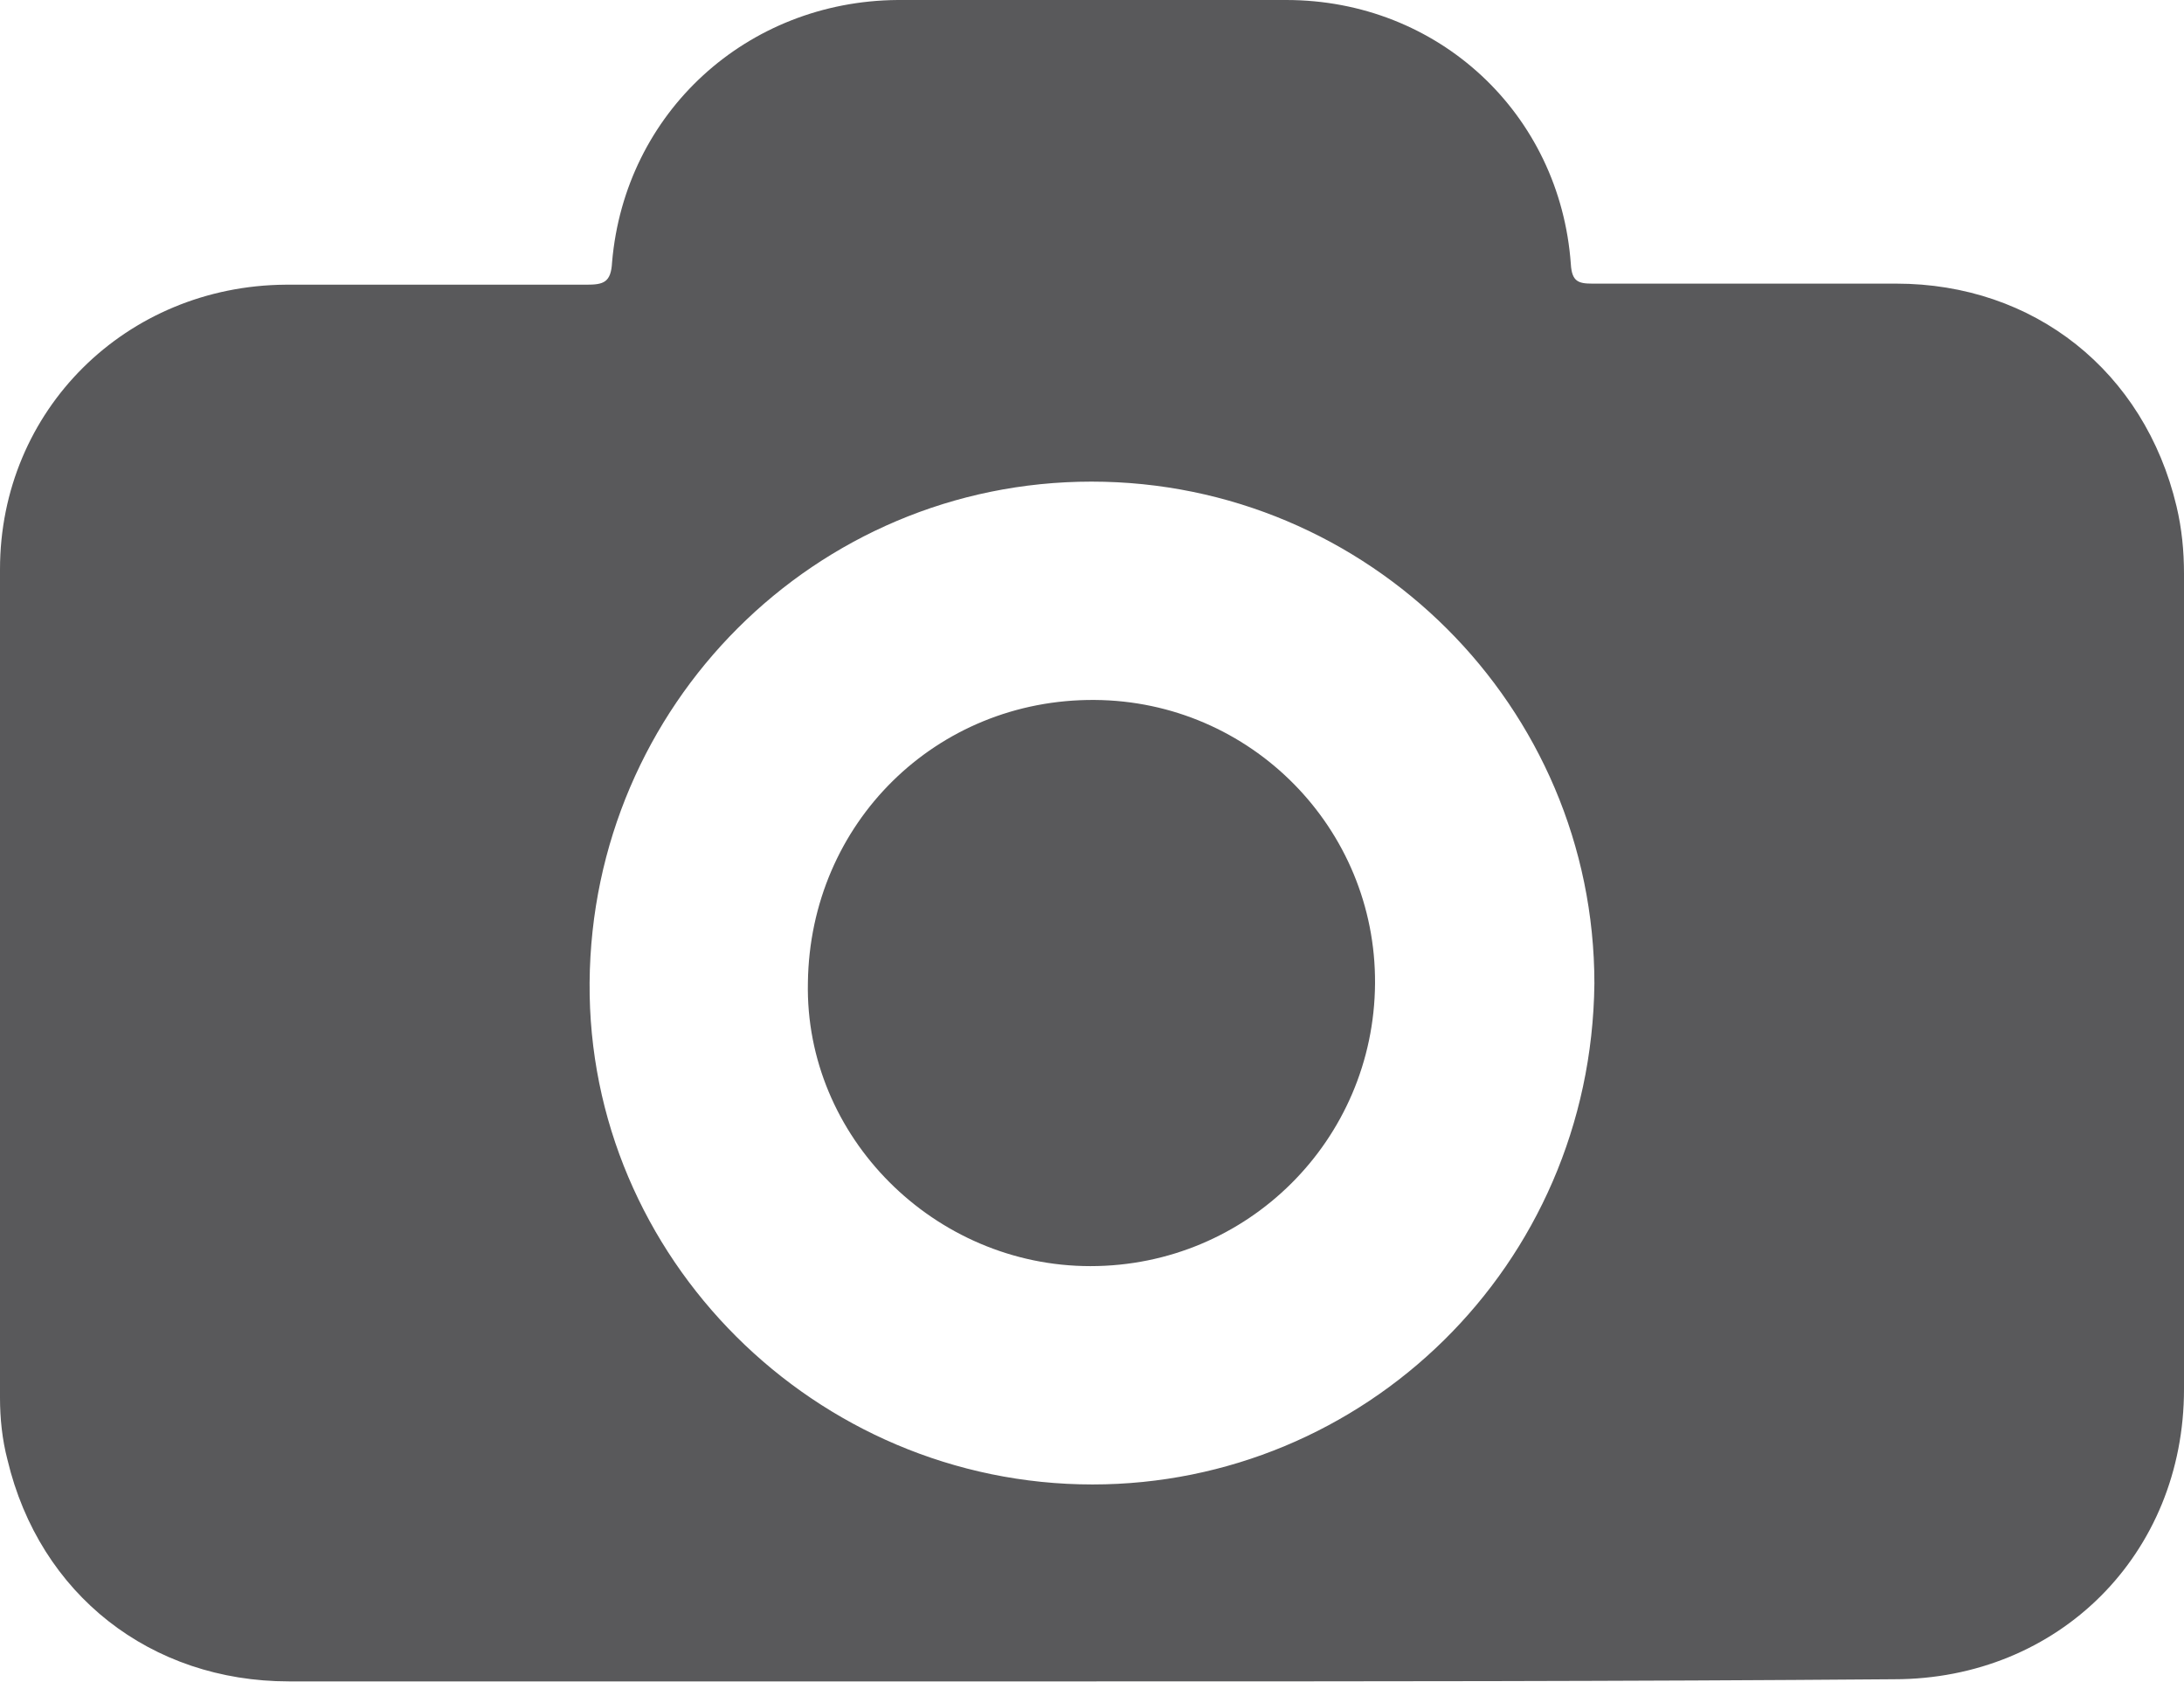
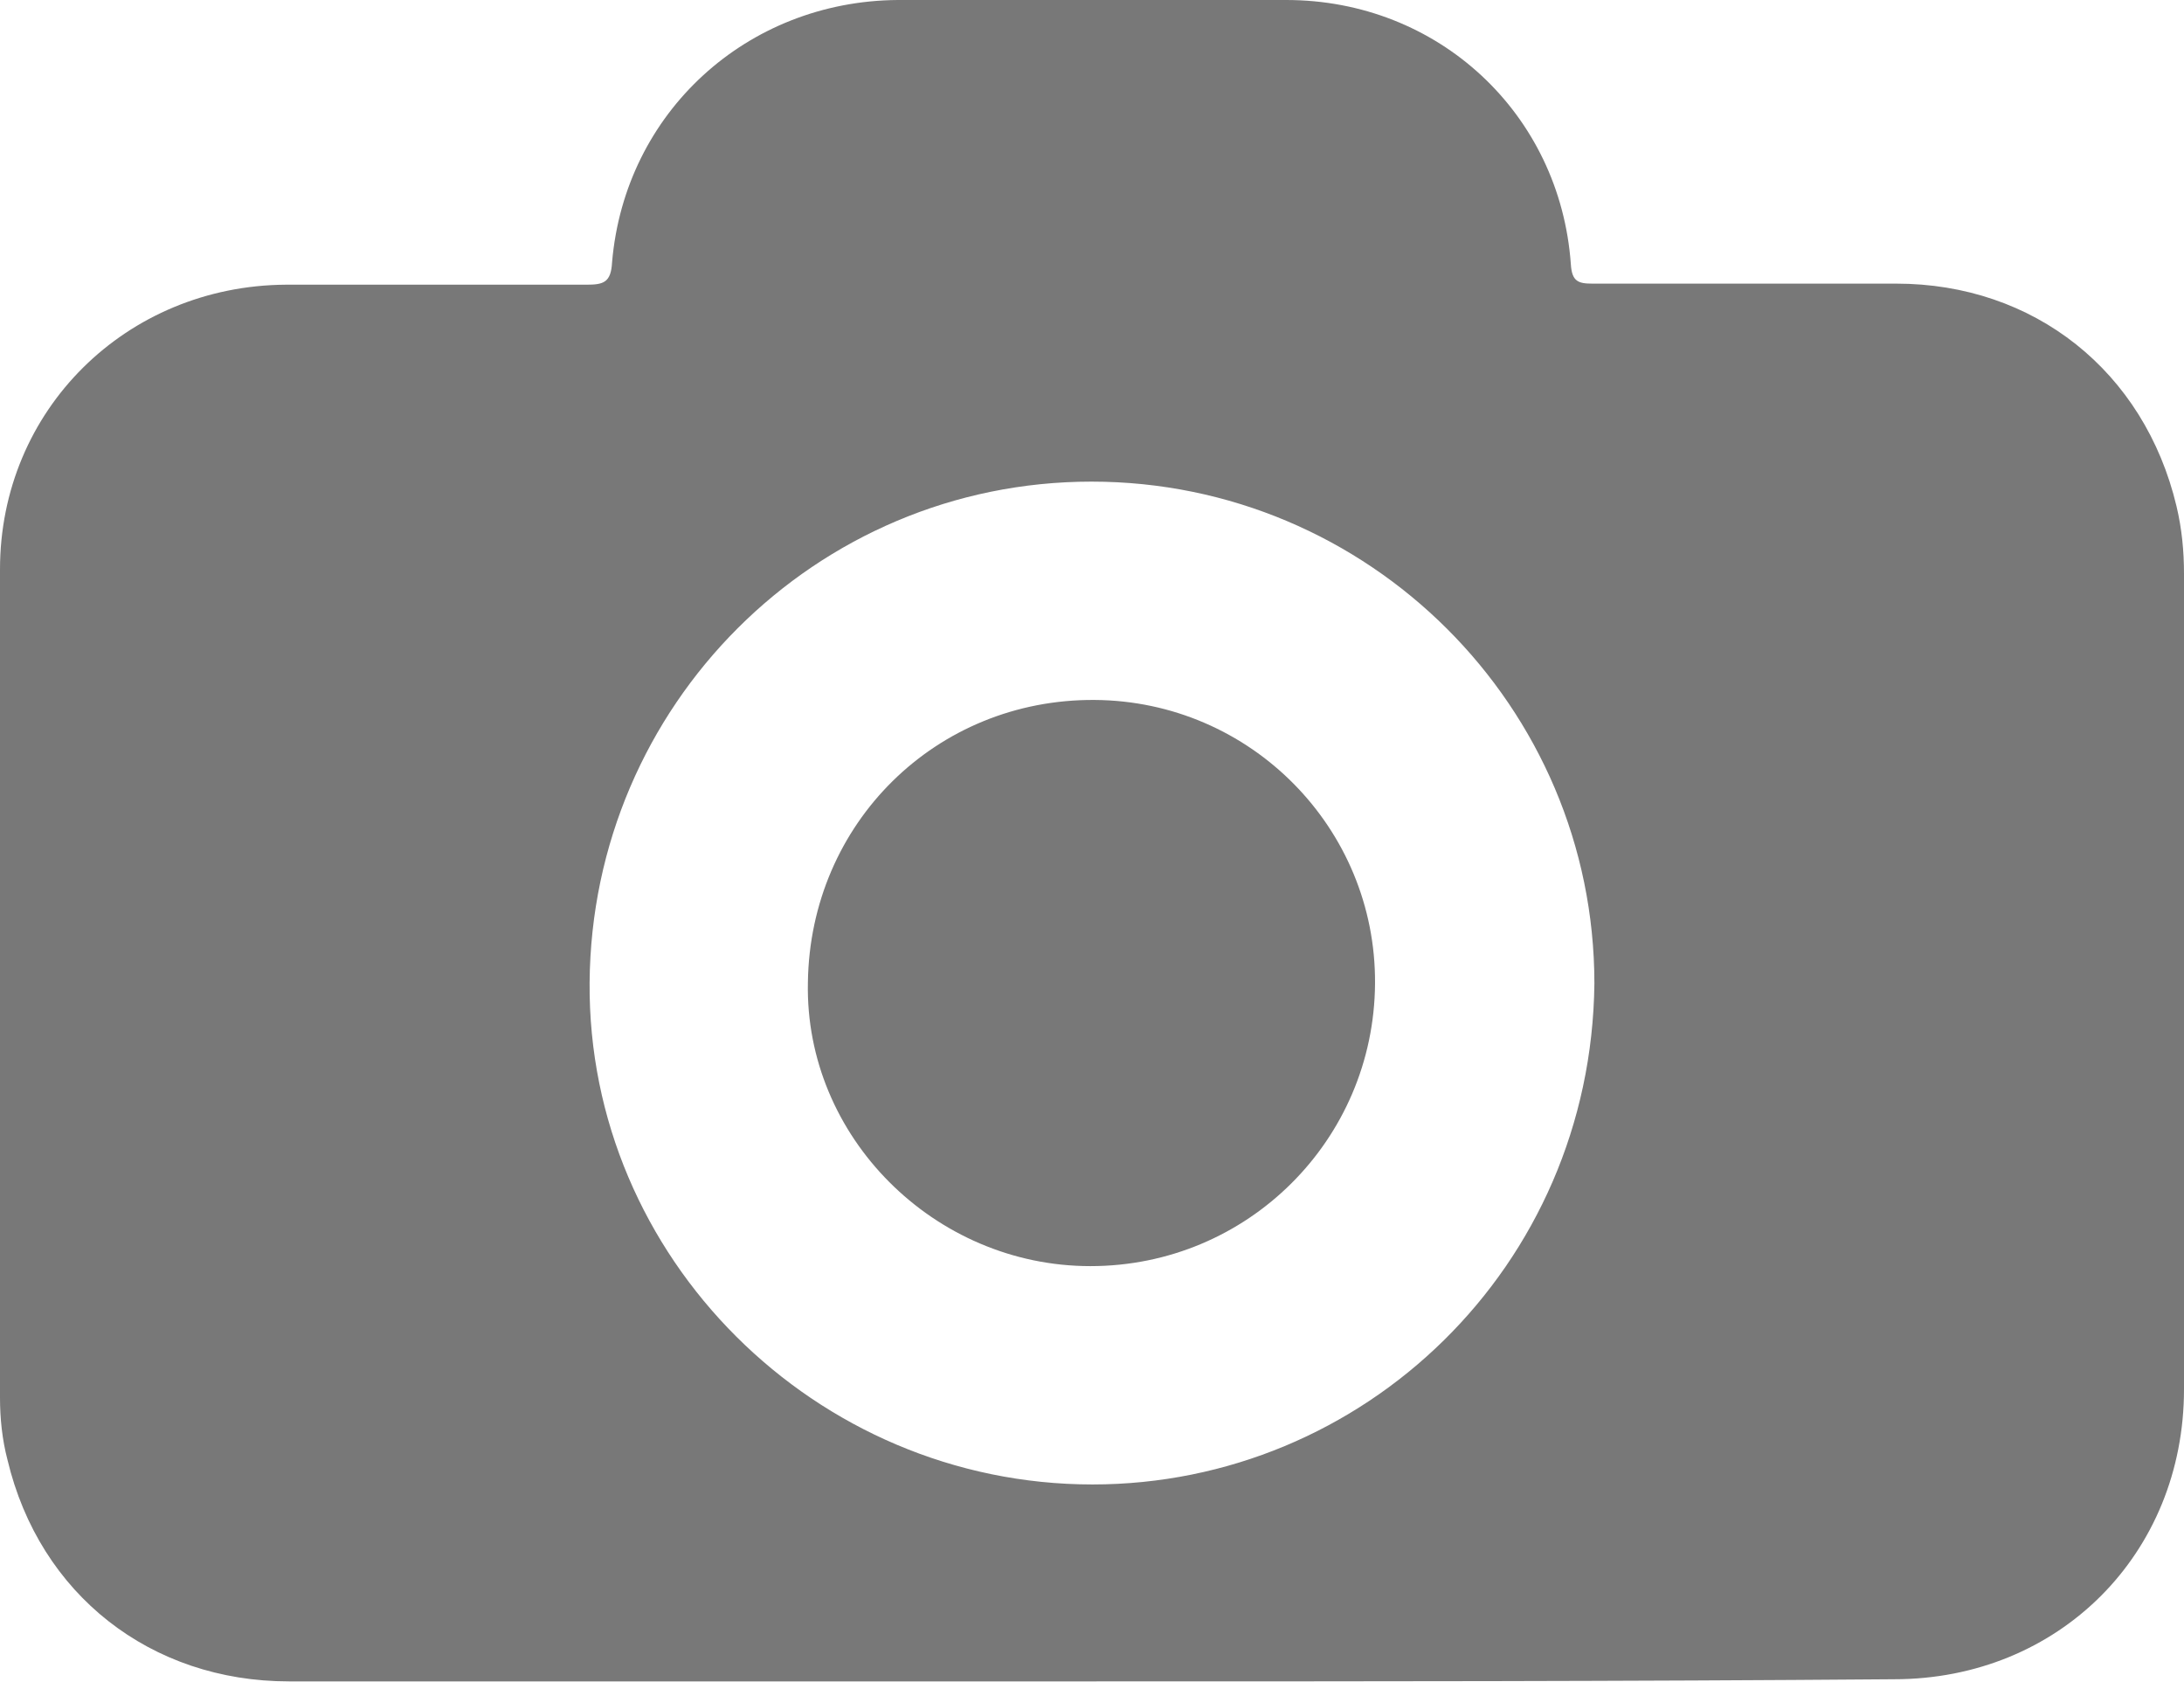
<svg xmlns="http://www.w3.org/2000/svg" version="1.1" id="Layer_1" x="0px" y="0px" viewBox="0 0 204.1 157.1" style="enable-background:new 0 0 204.1 157.1;" xml:space="preserve">
  <style type="text/css">
- 	.st0{fill:#59595B;}
+ 	.st0{fill:#787878;}
</style>
  <g>
    <path class="st0" d="M102.1,157.1c-25,0-50.1,0-75.1,0c-12.9,0-23.3-8.1-26.3-20.7c-0.5-1.9-0.7-3.9-0.7-5.8C0,104.8,0,79,0,53.2   c0-14.9,11.8-26.5,26.7-26.6c9.4,0,18.8,0,28.1,0c1.6,0,2.3-0.2,2.4-2.1C58.4,10.5,69.8,0.1,83.9,0c12.1,0,24.2,0,36.3,0   c14.2,0,25.6,10.6,26.6,24.7c0.1,1.6,0.7,1.8,2,1.8c9.5,0,18.9,0,28.4,0c12.9,0,23.2,8.2,26.2,20.8c0.5,2.1,0.7,4.2,0.7,6.3   c0,25.4,0,50.8,0,76.2c0,15.4-11.7,27.1-27.1,27.1C152,157.1,127.1,157.1,102.1,157.1z M149,91.9C149,66,127.9,45,102,45   c-25.8,0-46.7,20.9-46.9,46.8c-0.2,25.7,21.1,46.9,47,46.9C127.4,138.7,148.7,118.4,149,91.9z" />
    <path class="st0" d="M128.5,91.9c-0.1,14.6-11.9,26.4-26.6,26.4c-14.6,0-26.7-12.1-26.4-26.5c0.2-14.9,12-26.5,26.8-26.4   C116.9,65.5,128.6,77.4,128.5,91.9z" />
  </g>
</svg>
